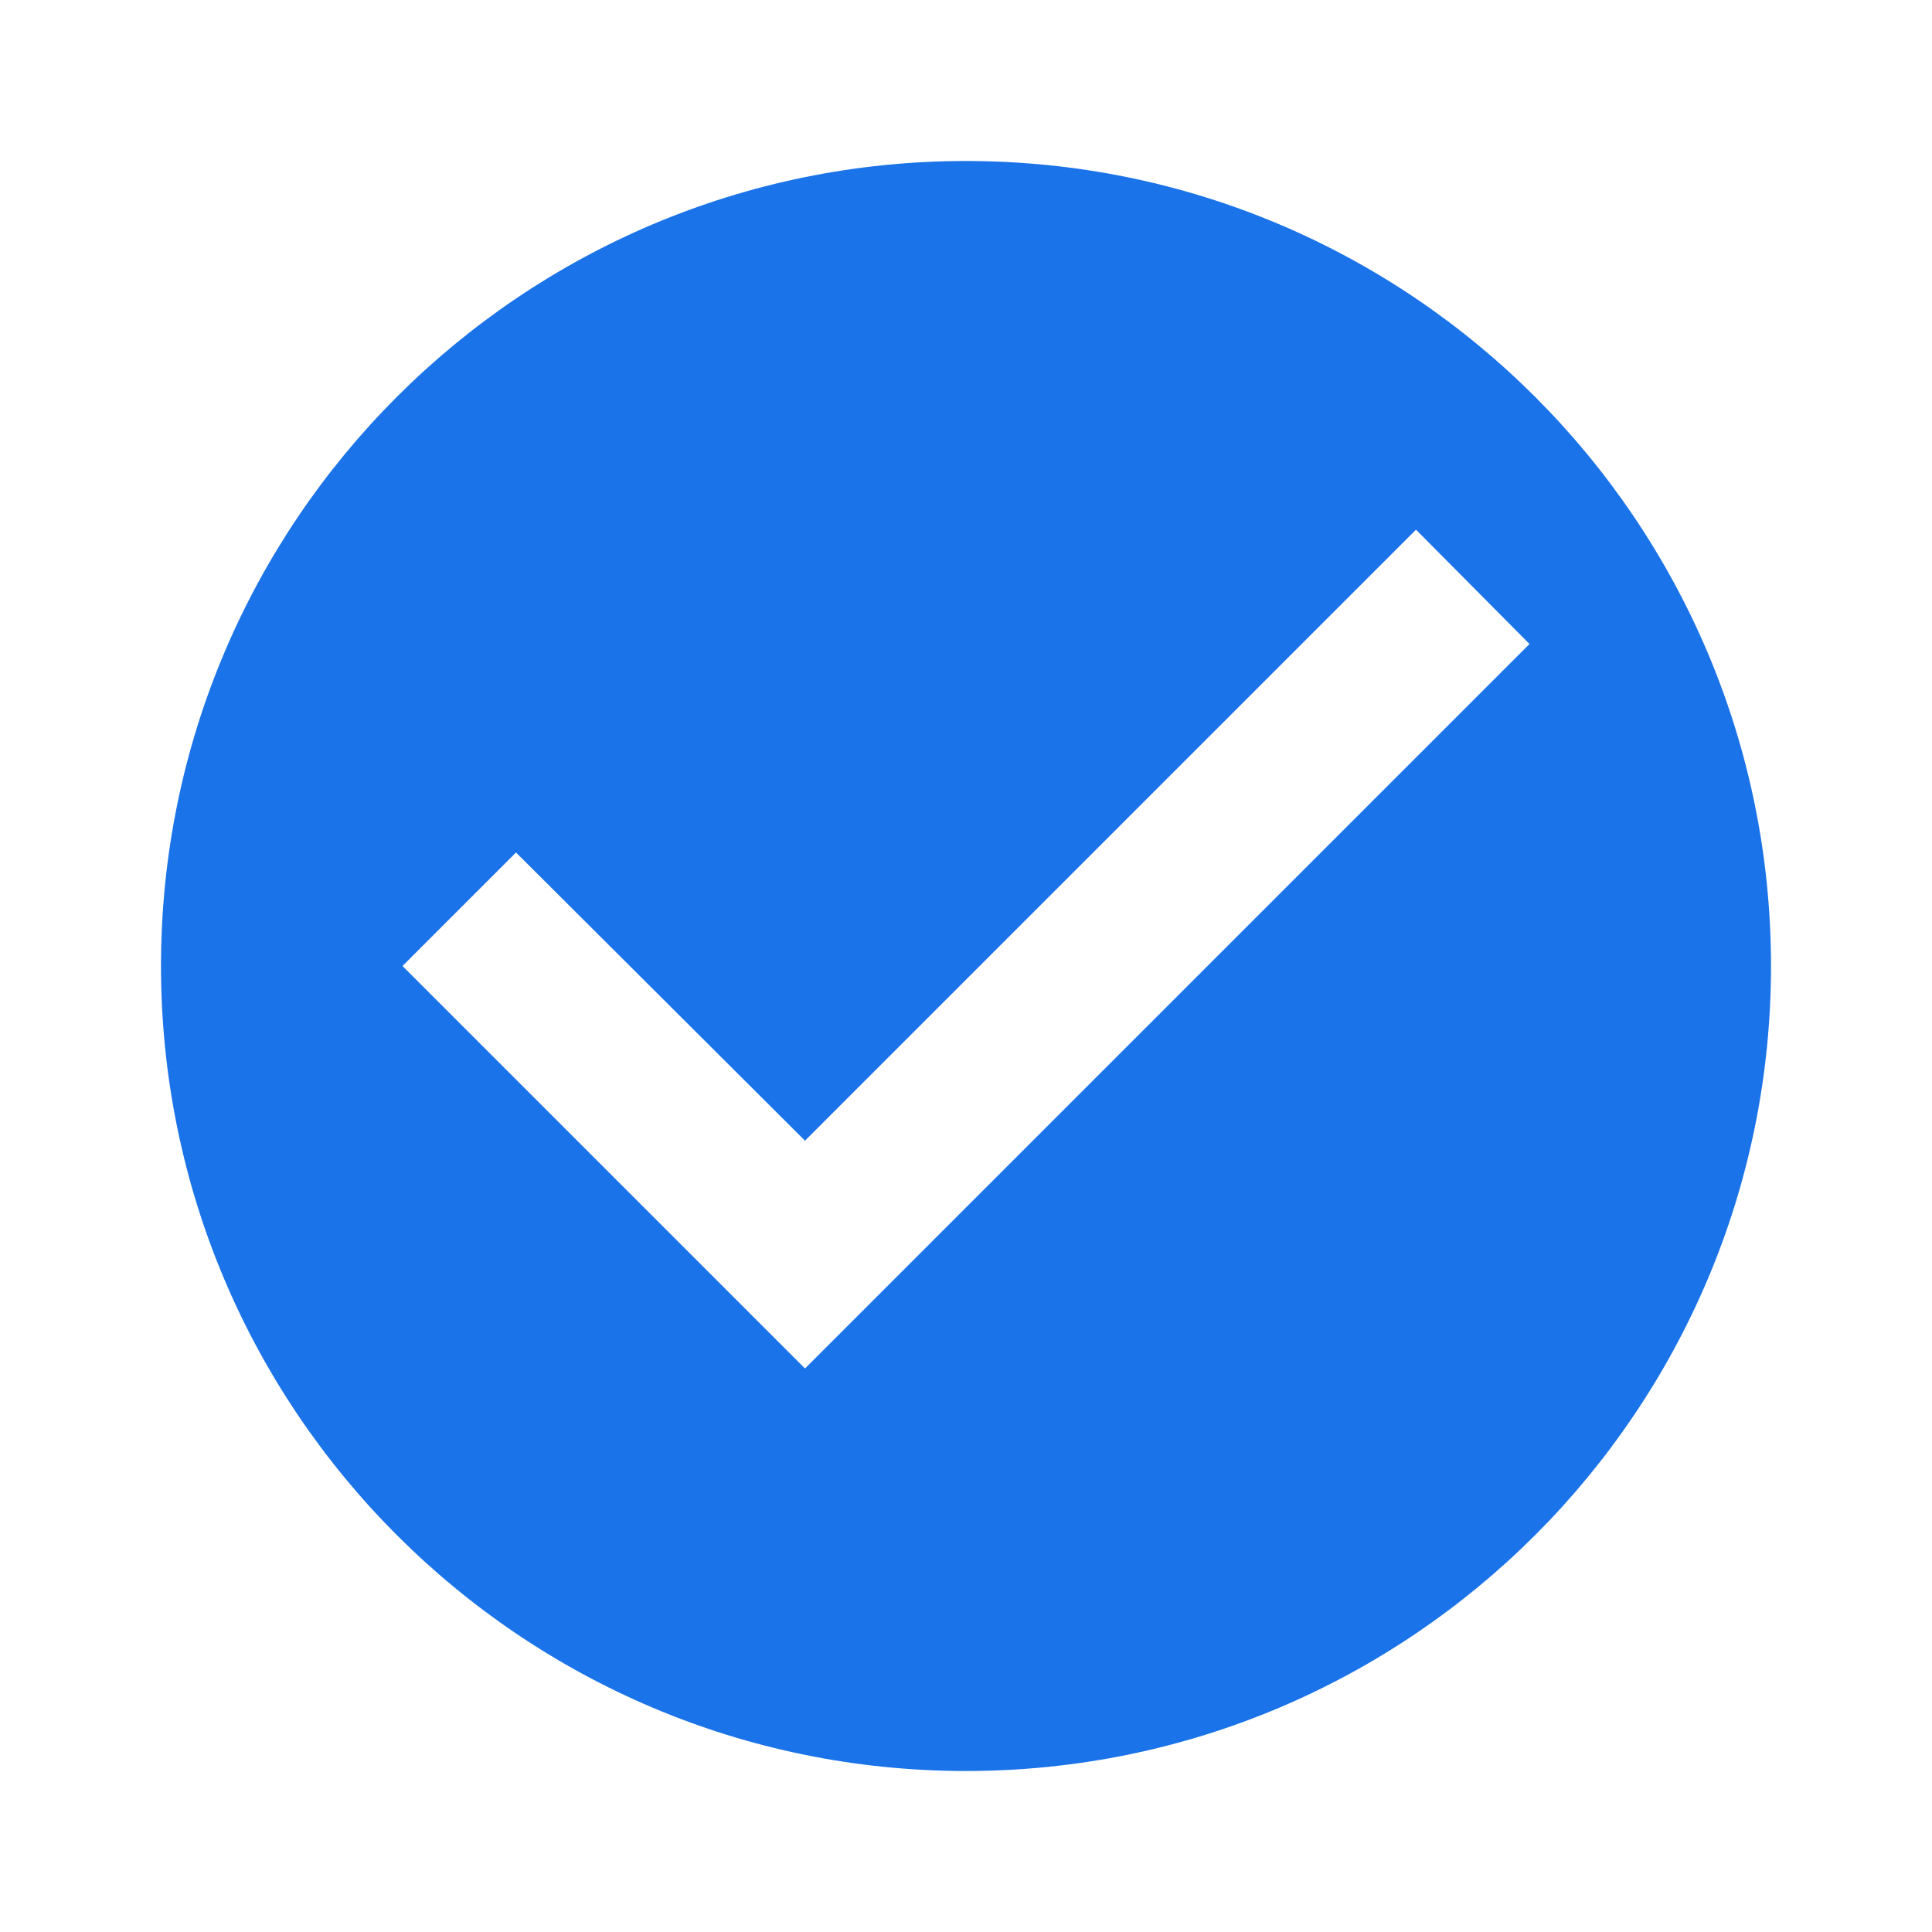
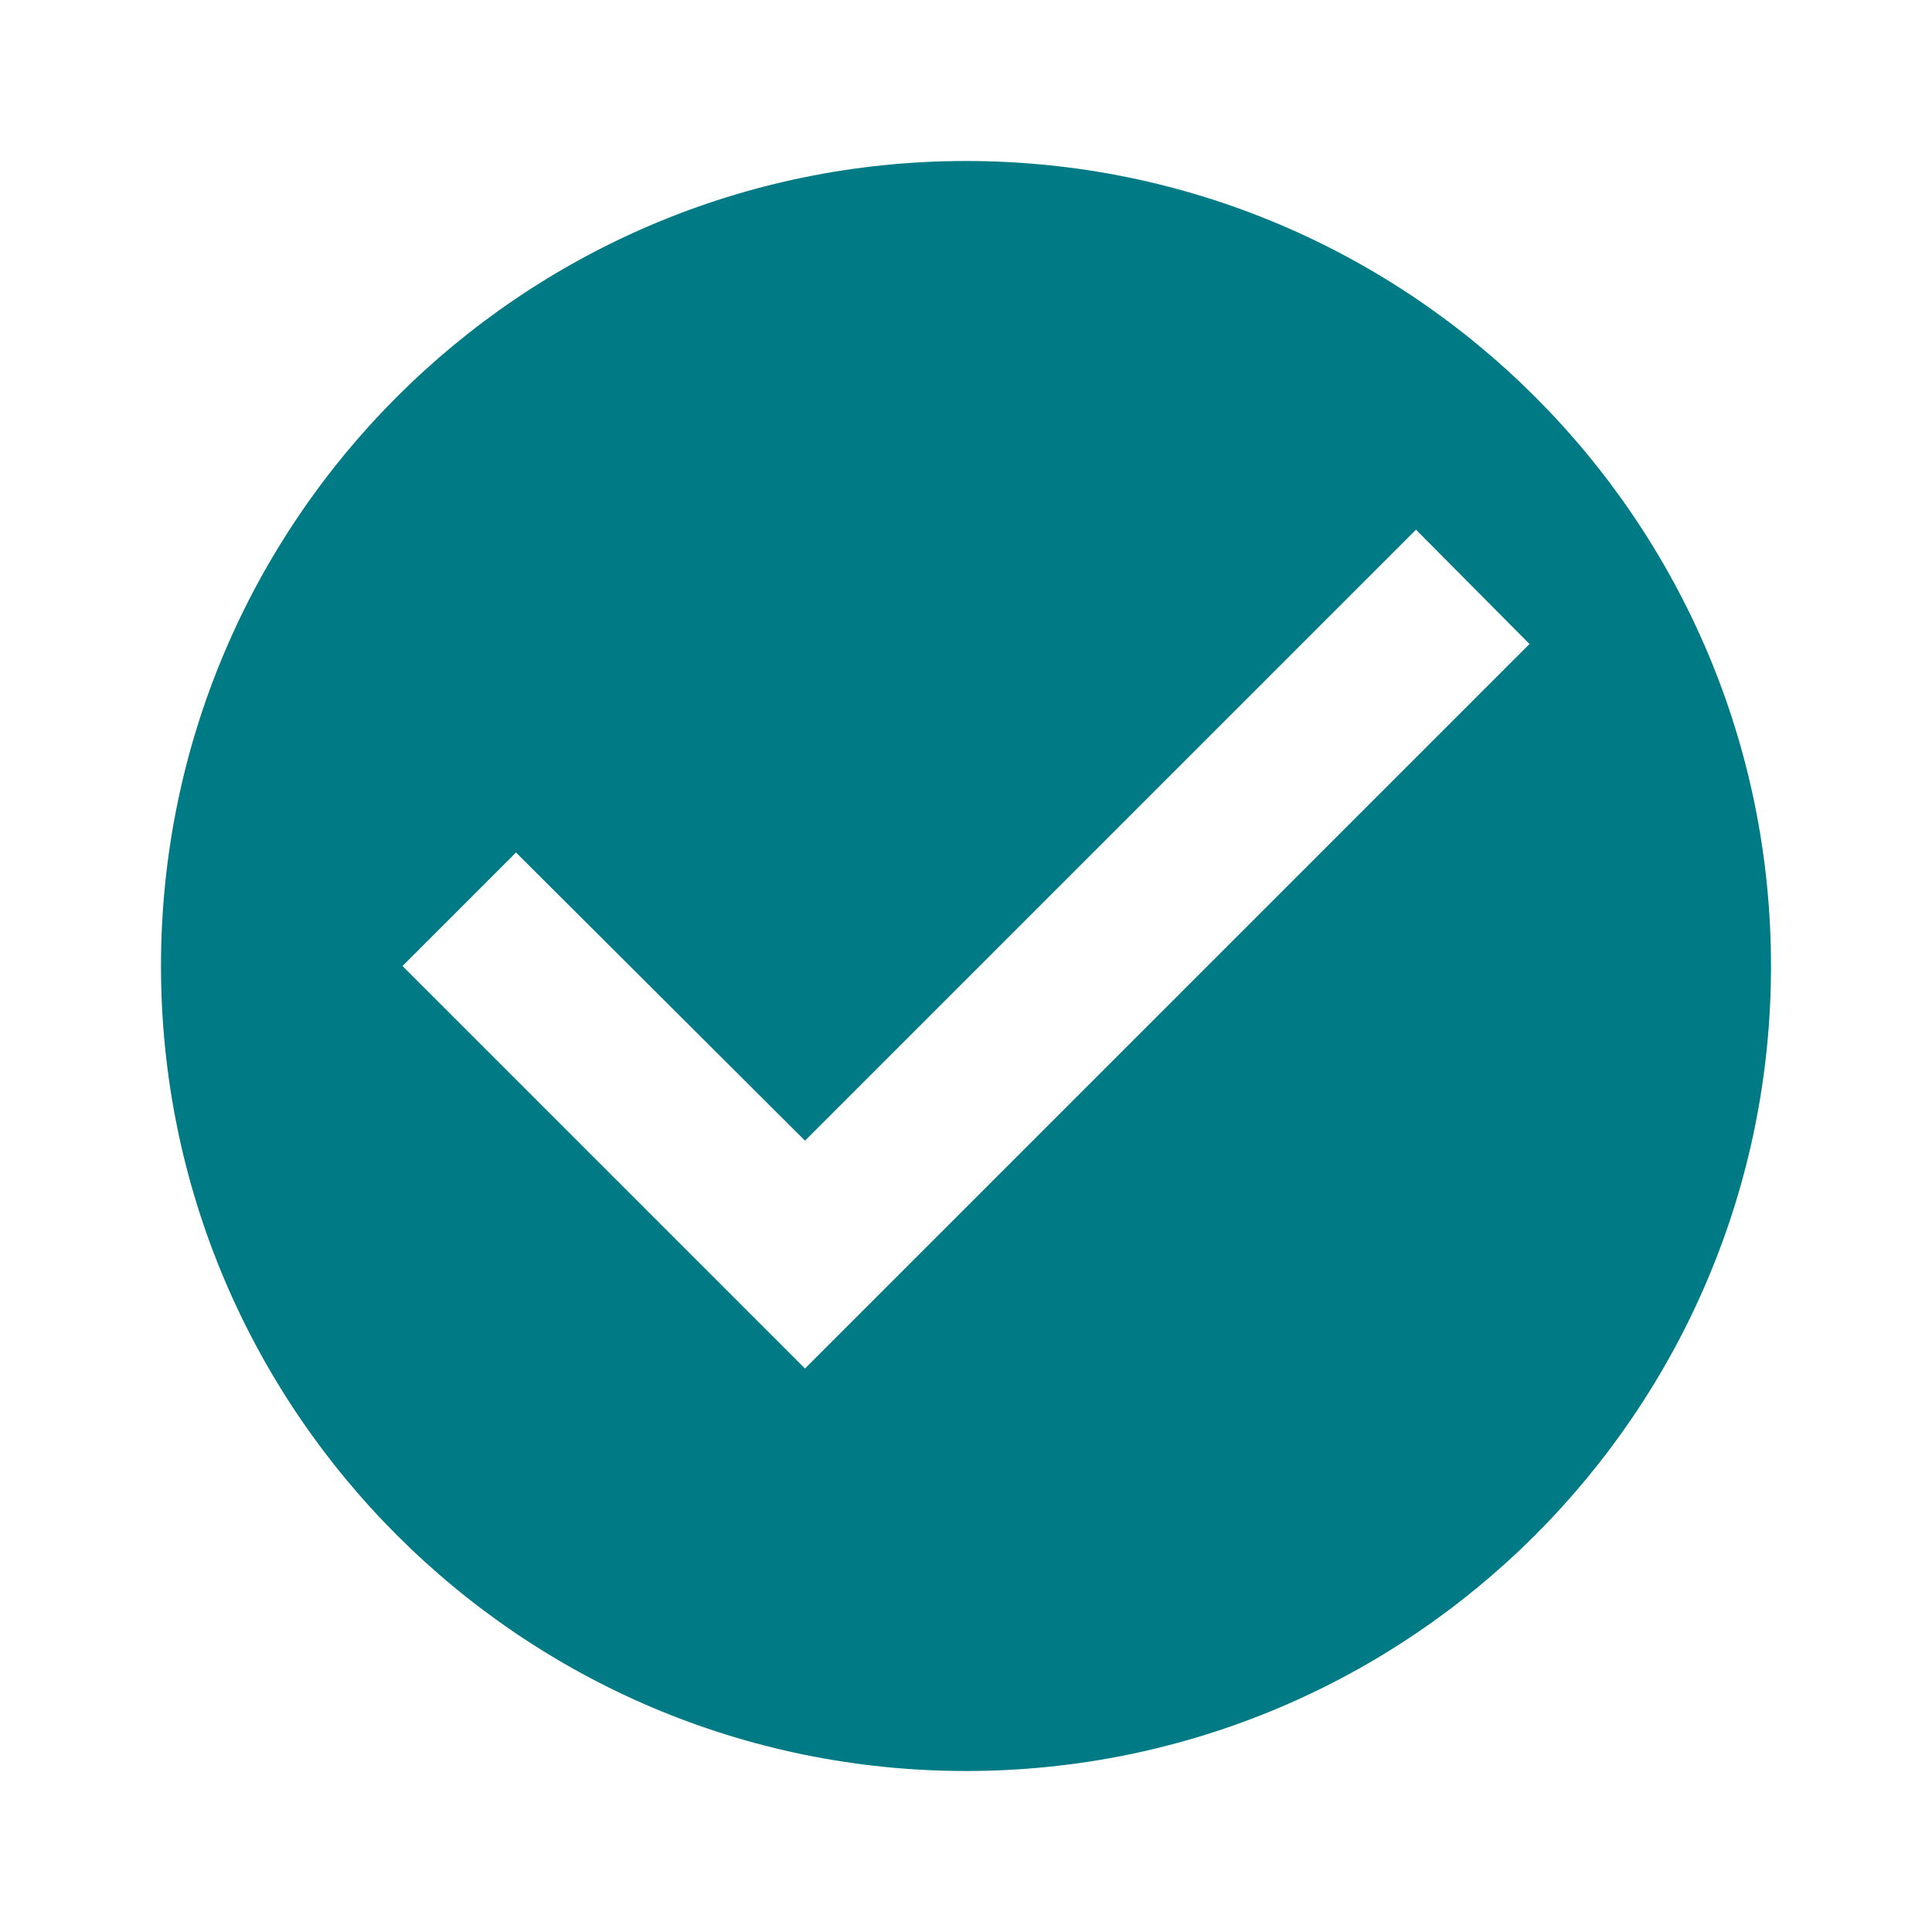
<svg xmlns="http://www.w3.org/2000/svg" width="24" height="24" version="1.1" viewBox="0 0 24 24">
-   <path d="m12 2c-5.52 0-10 4.48-10 10s4.48 10 10 10 10-4.48 10-10-4.48-10-10-10zm5.59 4.58 1.41 1.42-9 9-5-5 1.41-1.41 3.59 3.58z" fill="#1a73e8" />
+   <path d="m12 2c-5.52 0-10 4.48-10 10s4.48 10 10 10 10-4.48 10-10-4.48-10-10-10zm5.59 4.58 1.41 1.42-9 9-5-5 1.41-1.41 3.59 3.58z" fill="#007a85" />
</svg>
